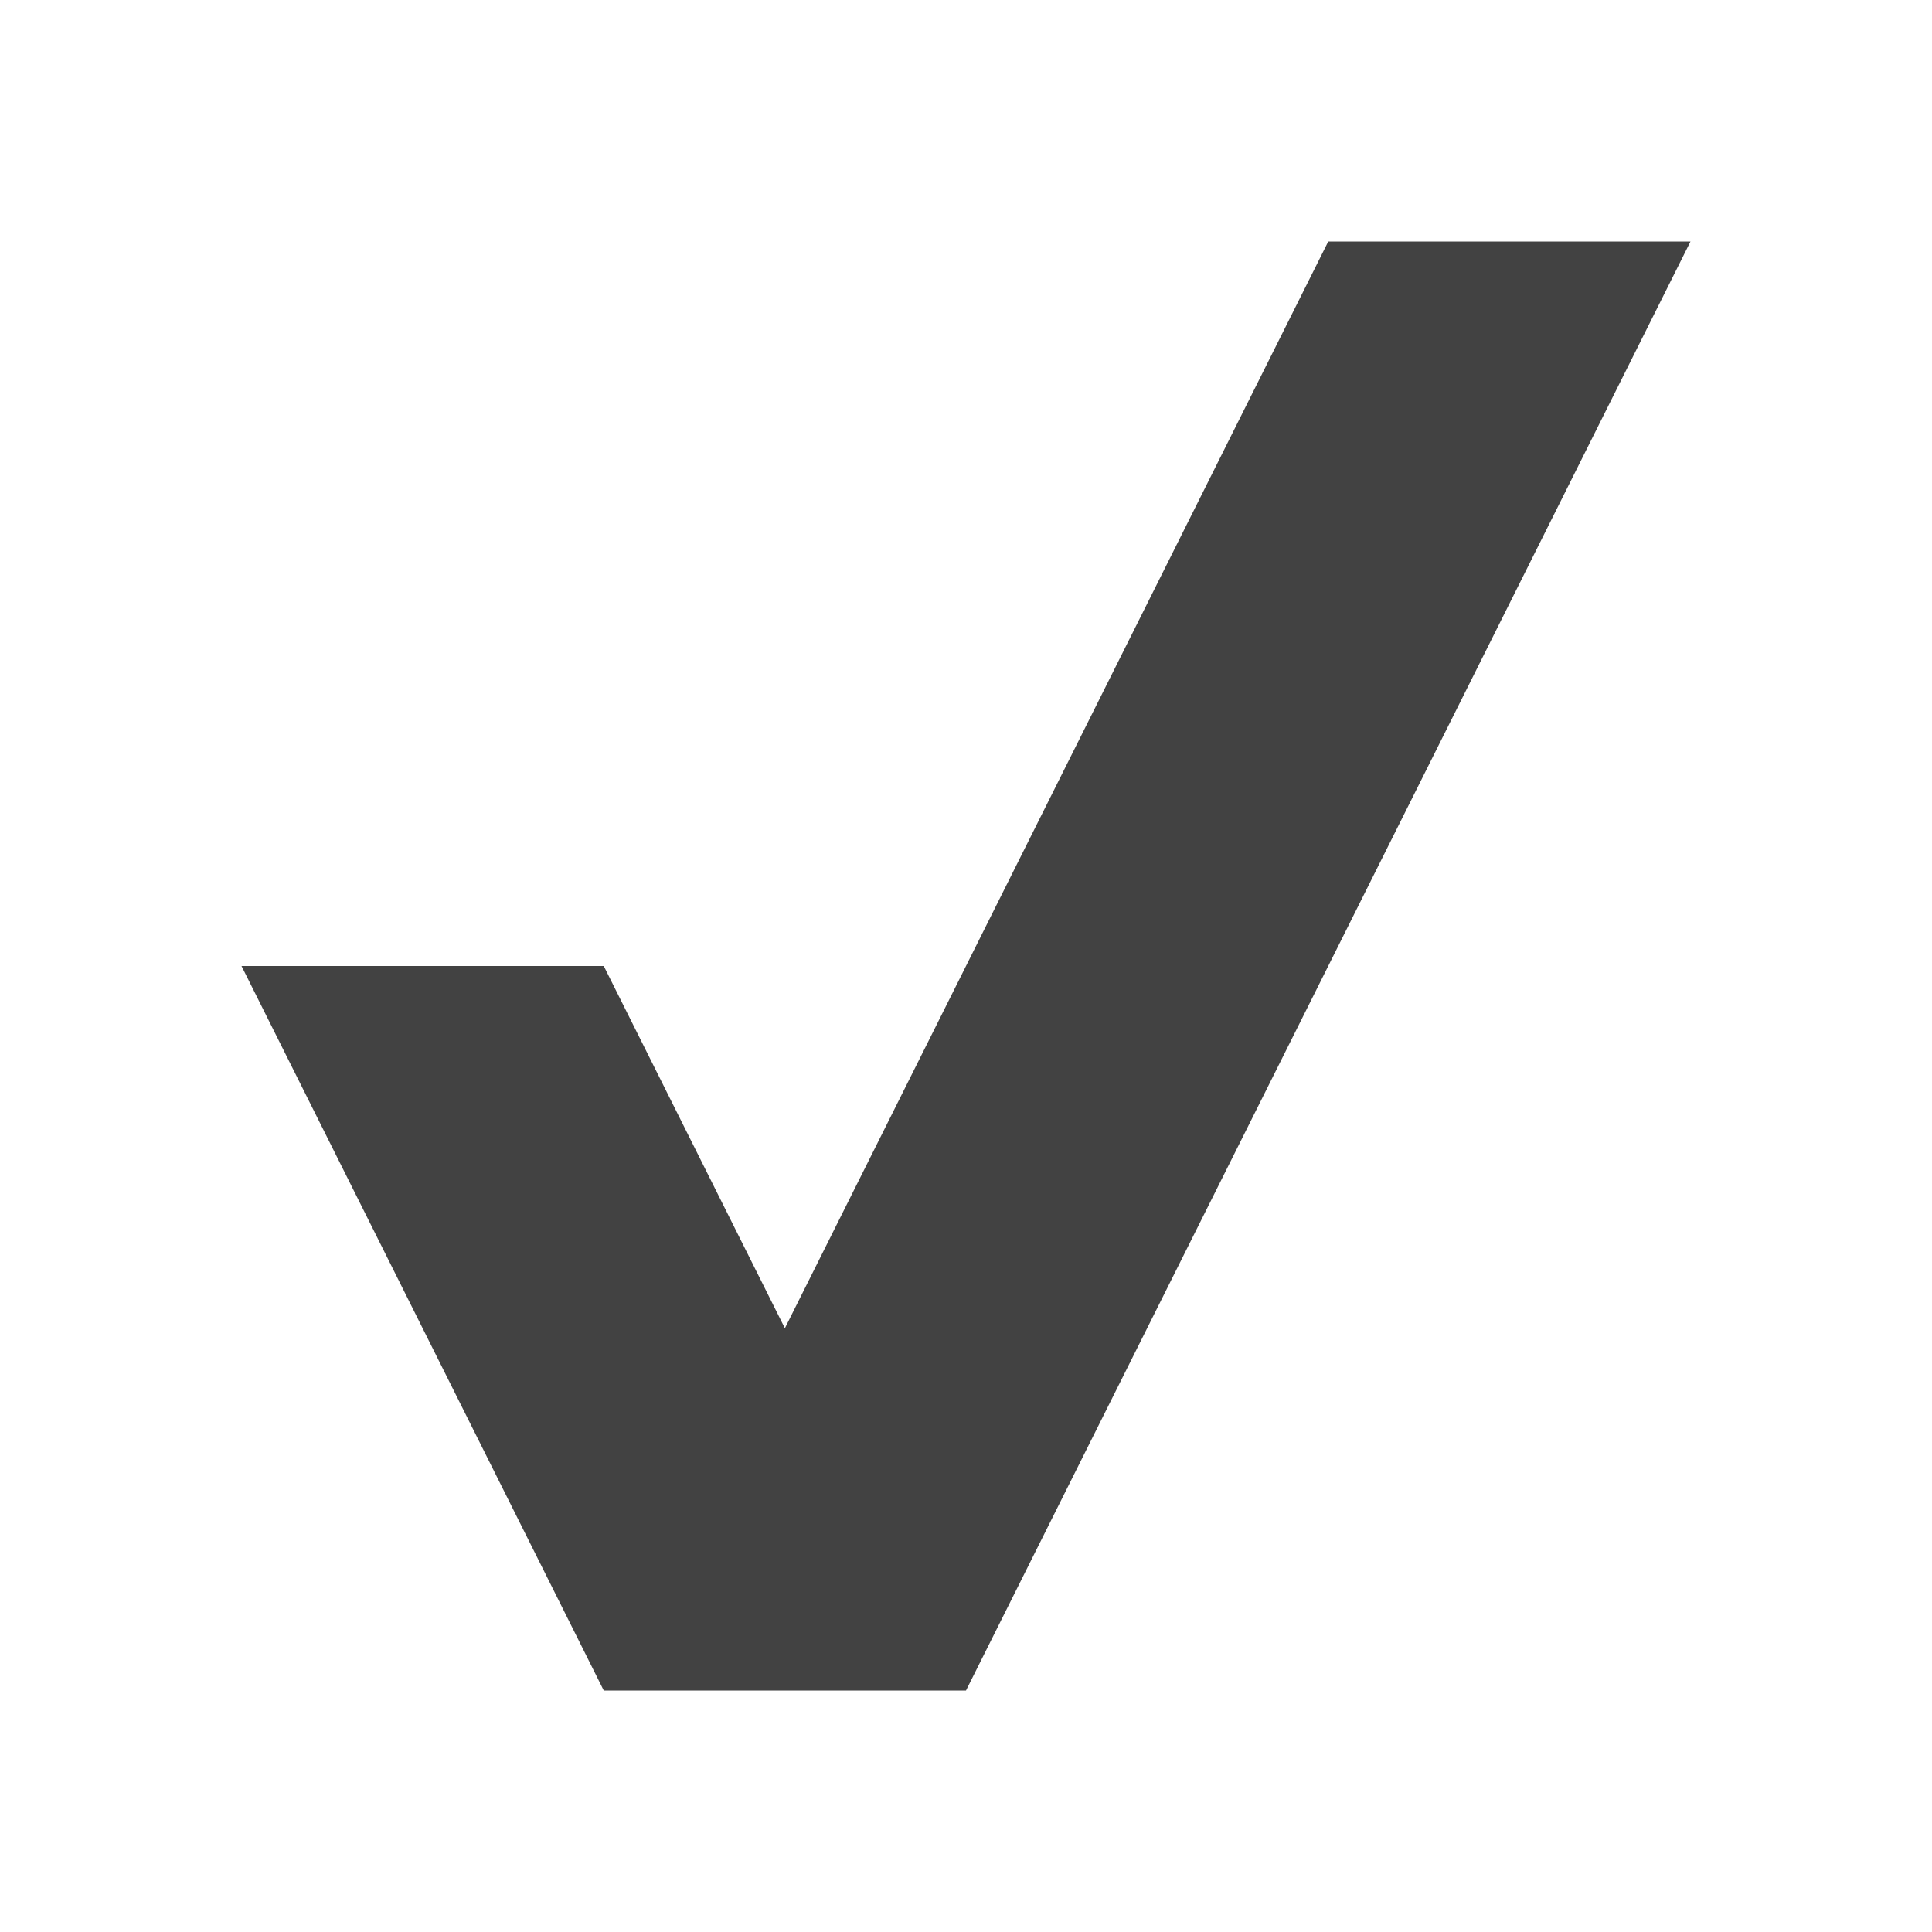
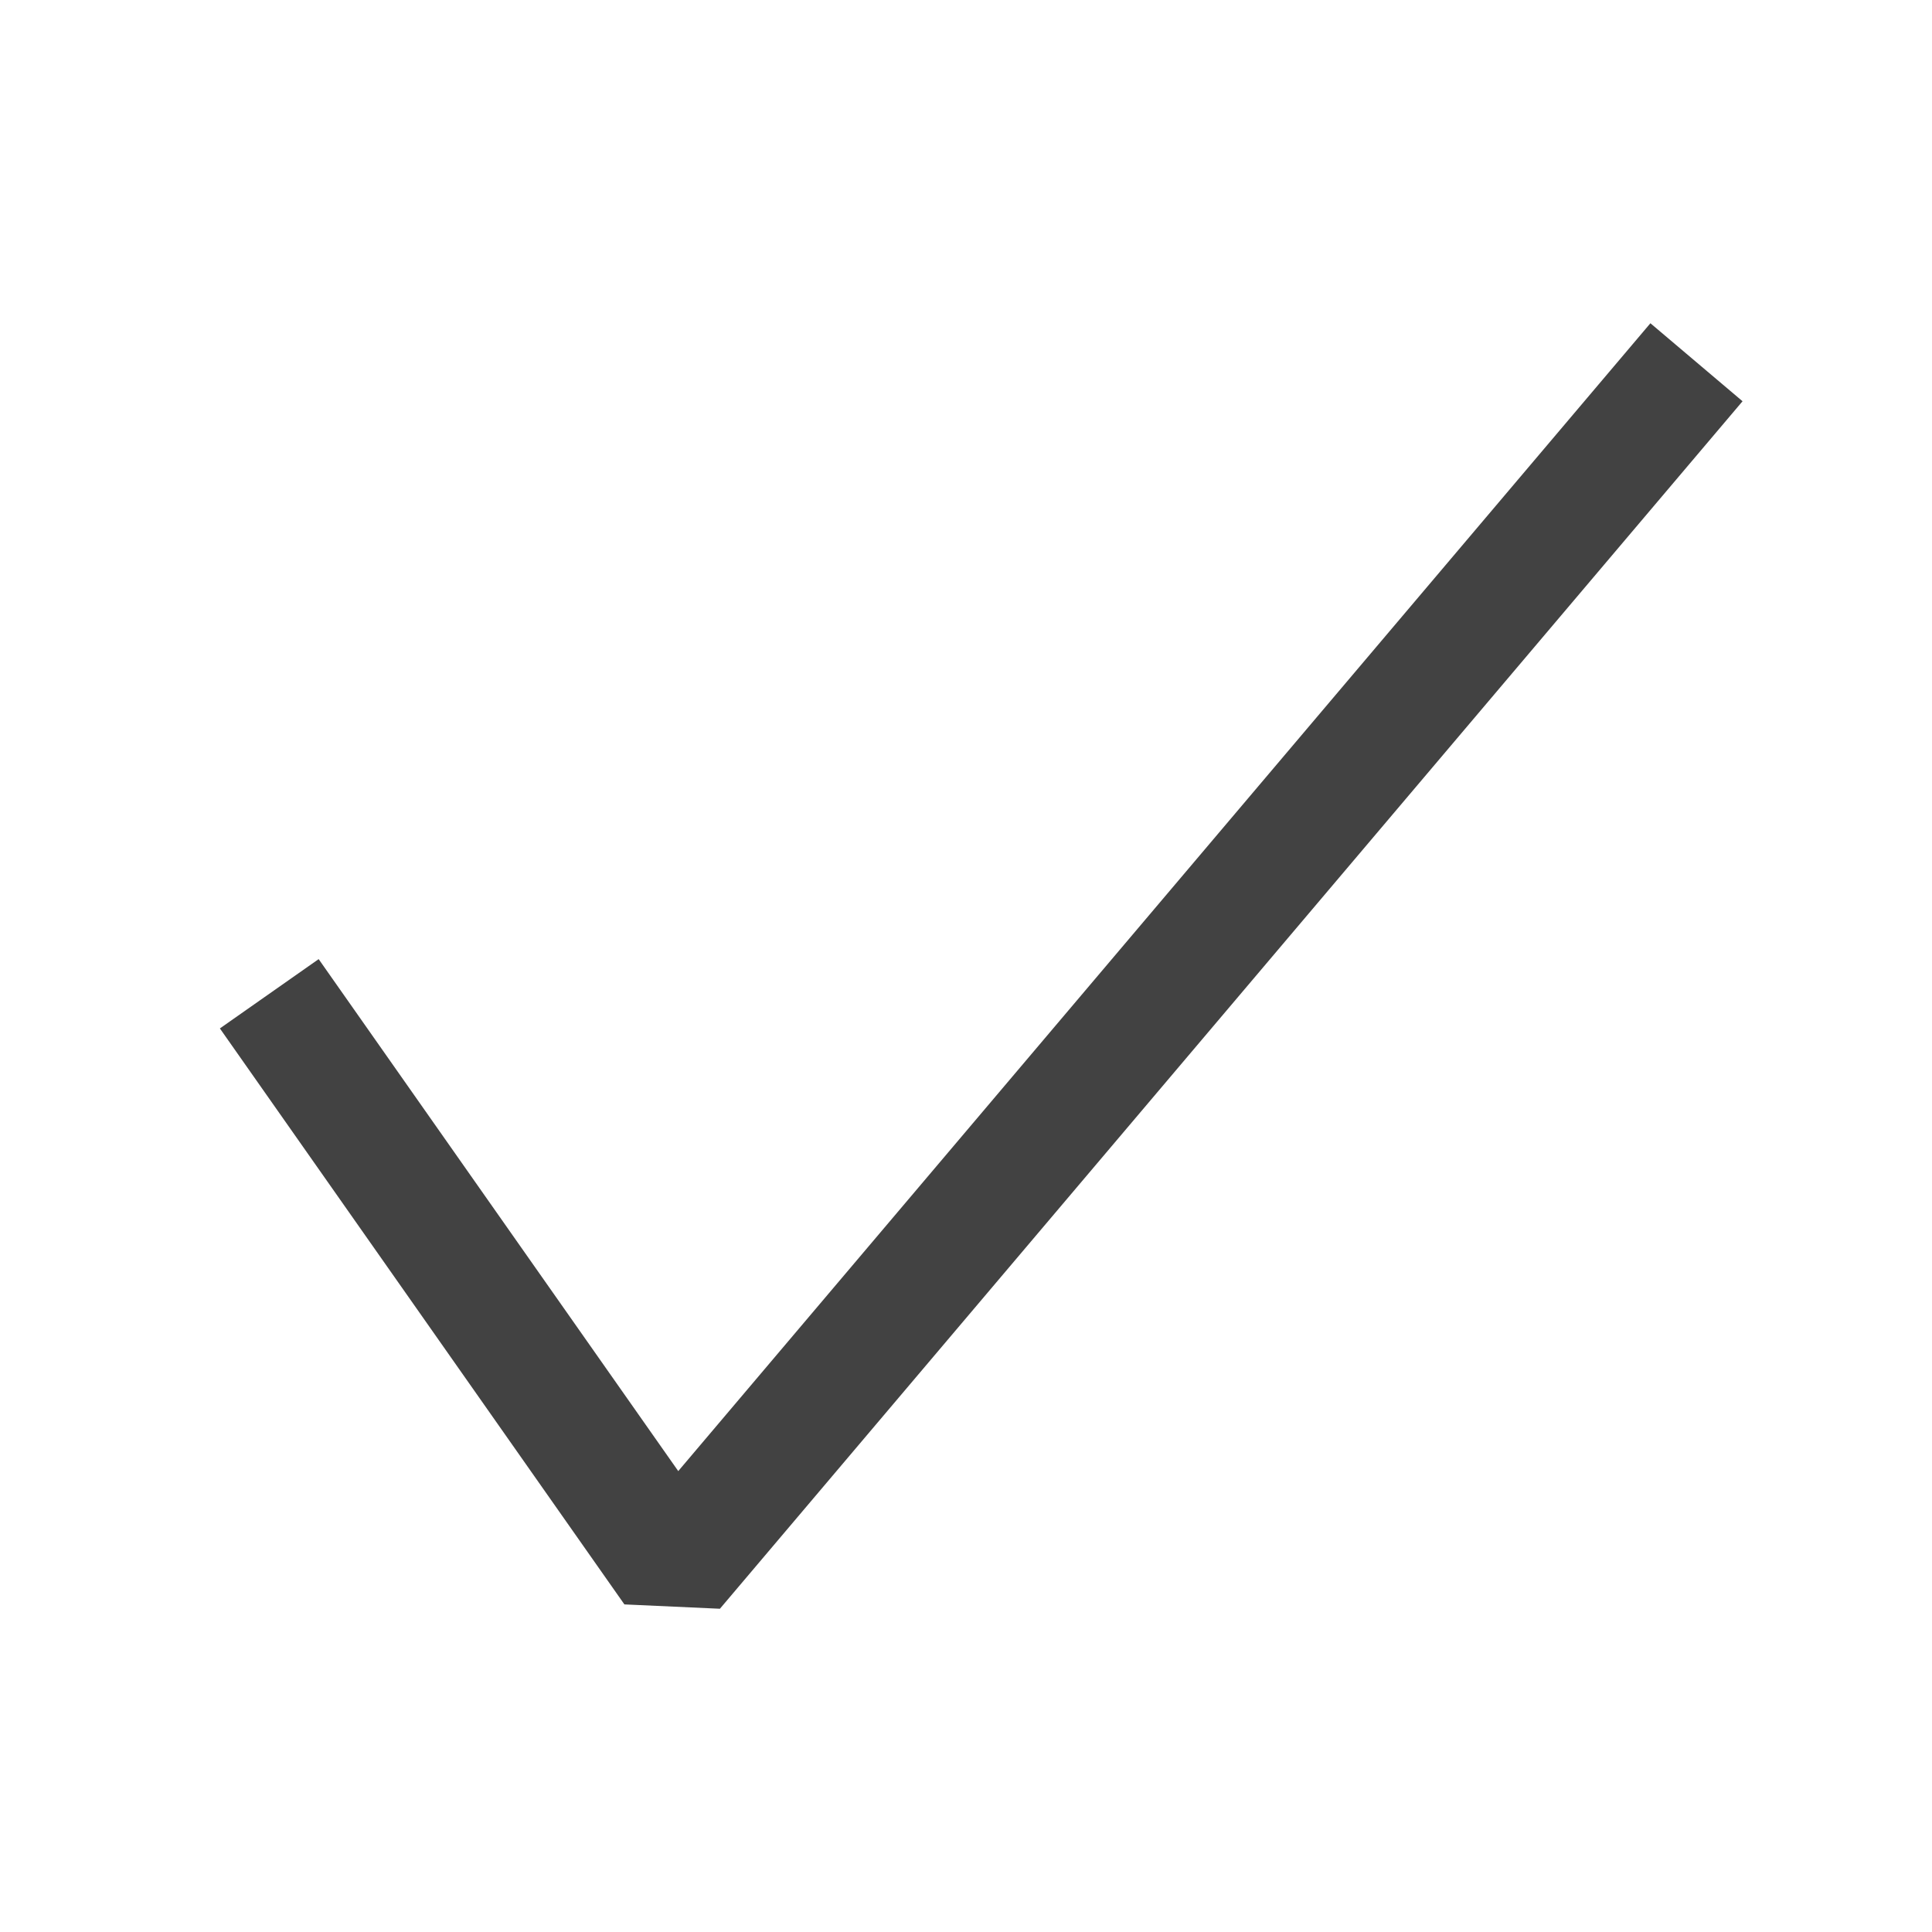
- <svg xmlns="http://www.w3.org/2000/svg" width="16" height="16" viewBox="-2 -2 16 16" enable-background="new -2 -2 16 16">
-   <polygon fill="#424242" points="9,0 4.5,9 3,6 0,6 3,12 6,12 12,0" />
+ <svg xmlns="http://www.w3.org/2000/svg" width="16" height="16" viewBox="0 0 16 16" fill="none">
+   <path fill-rule="evenodd" clip-rule="evenodd" d="M14.431 3.323L5.962 13.323L5.171 13.287L1.821 8.517L2.639 7.943L5.617 12.183L13.668 2.677L14.431 3.323Z" fill="#424242" />
</svg>
